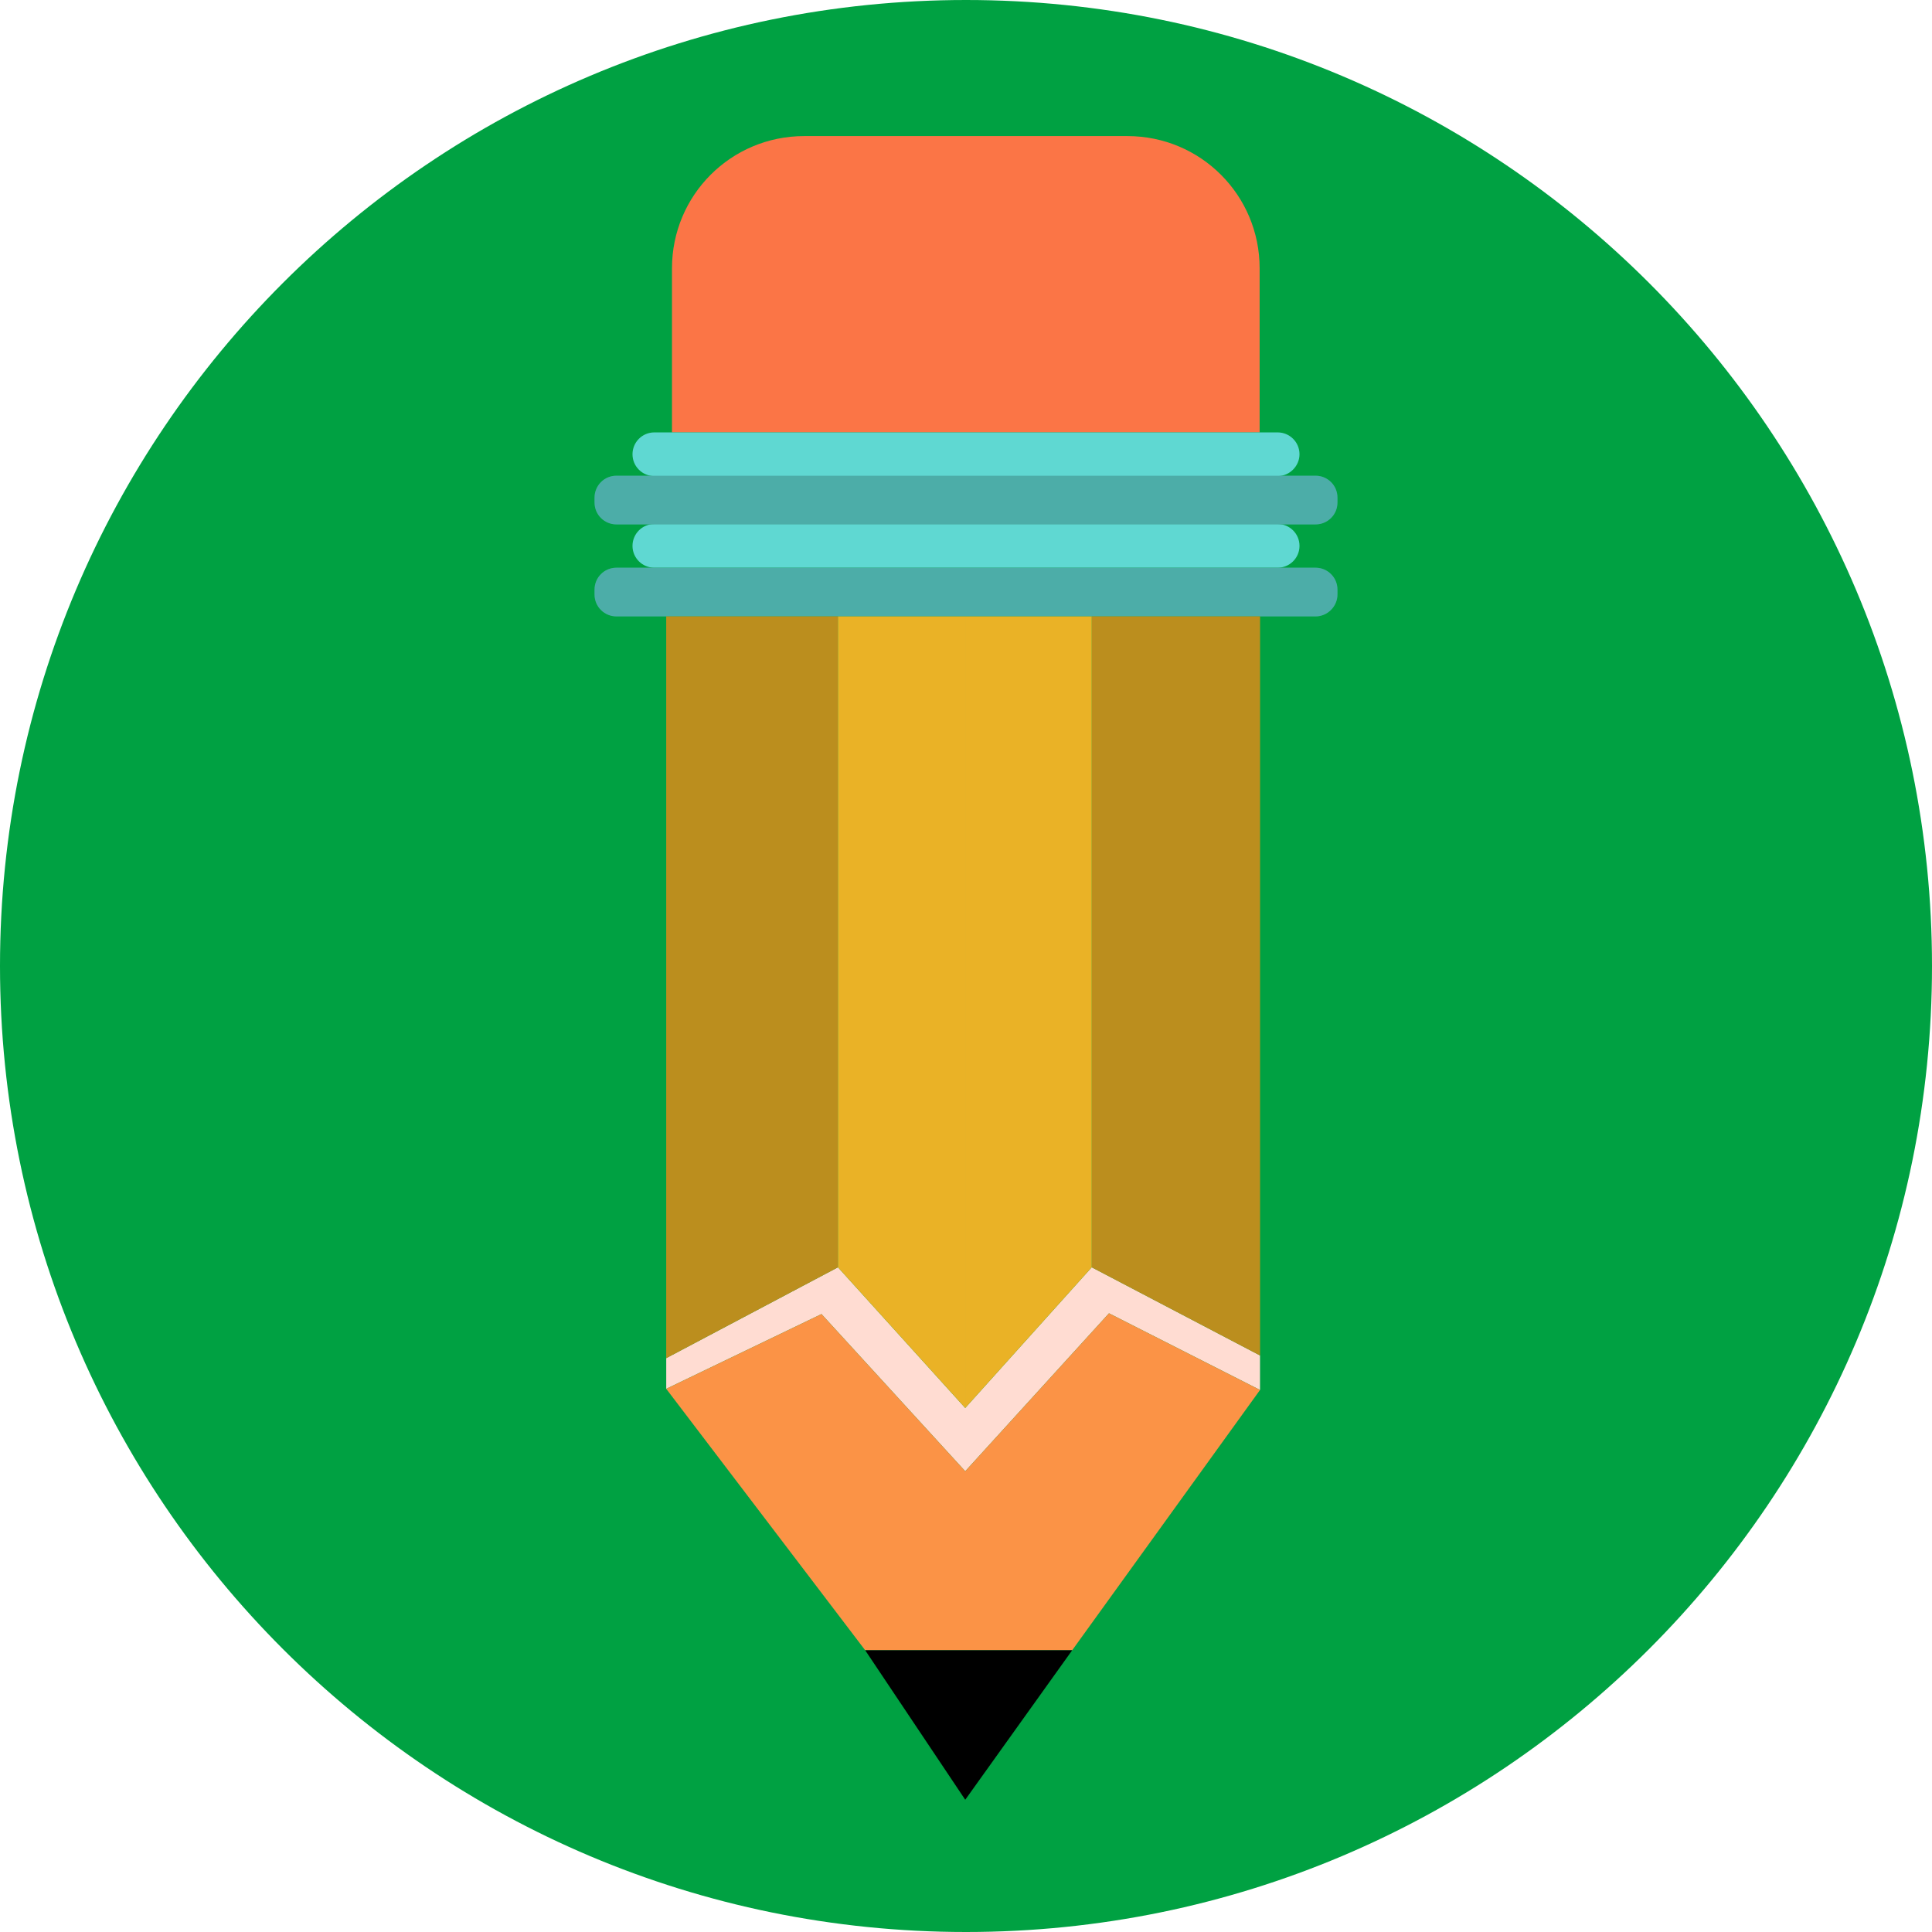
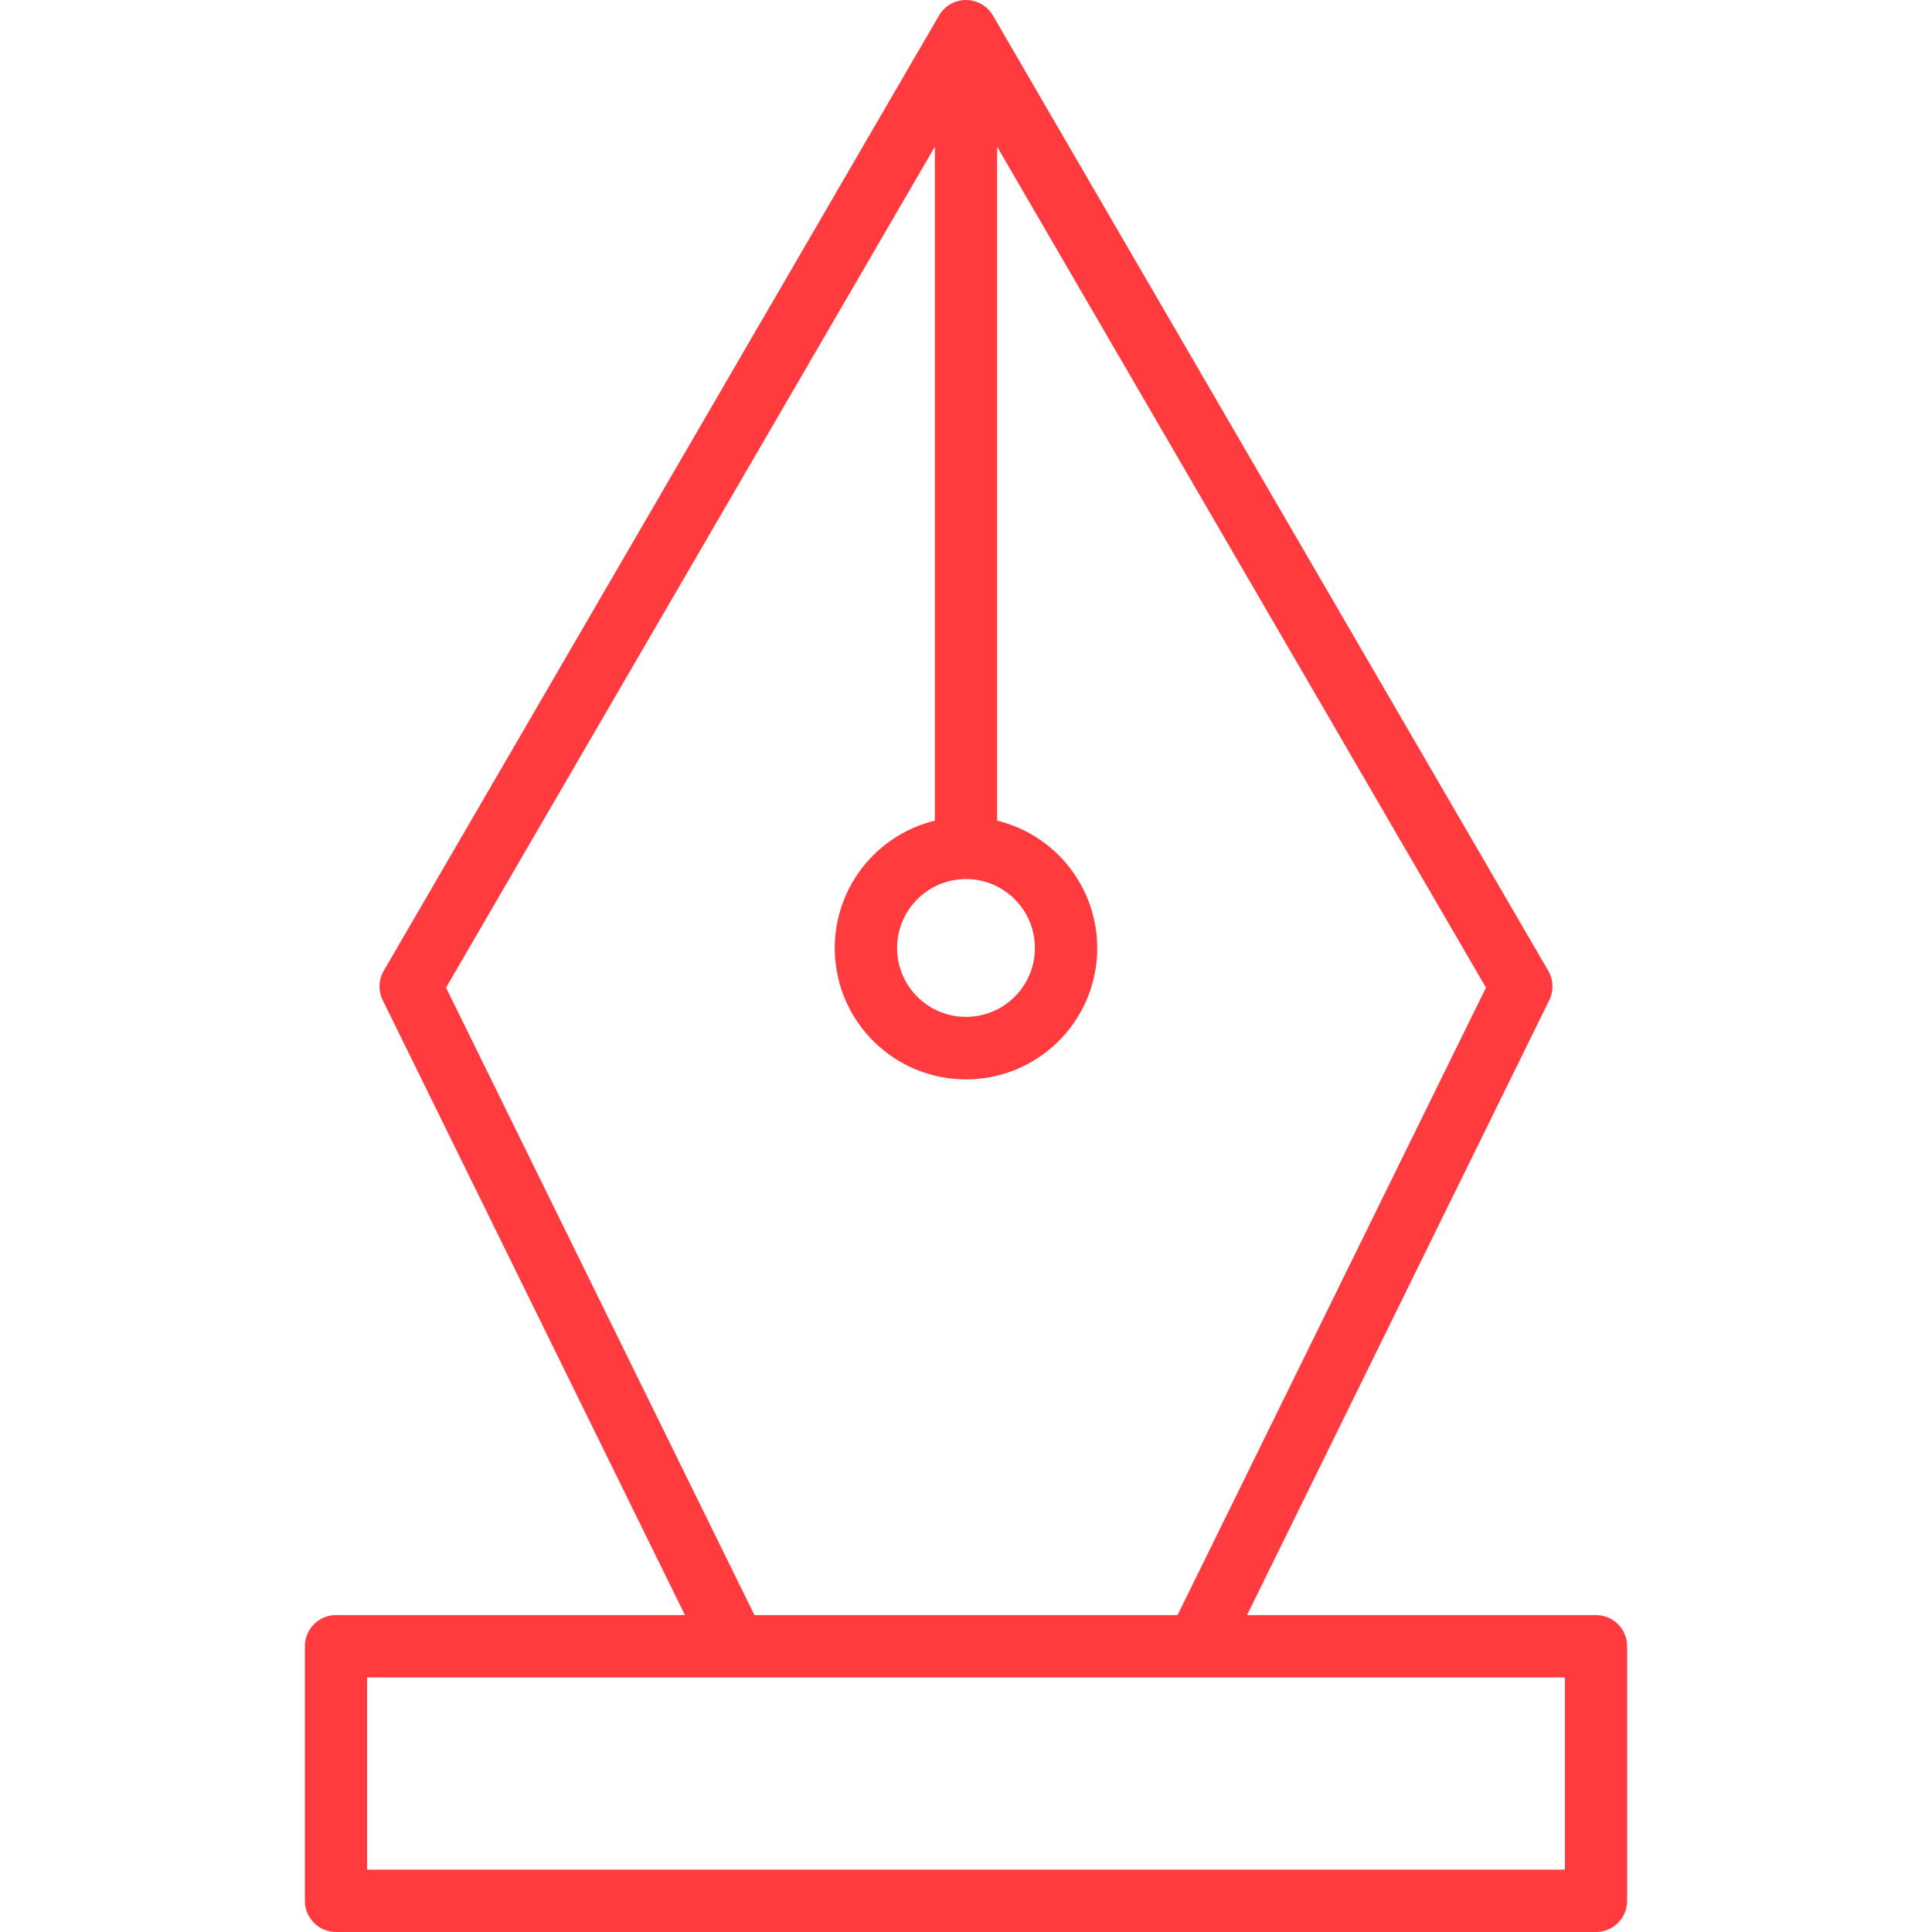
- <svg xmlns="http://www.w3.org/2000/svg" version="1.1" id="Layer_1" x="0px" y="0px" width="504px" height="504px" viewBox="0 0 504 504" style="enable-background:new 0 0 504 504;" xml:space="preserve">
-   <style type="text/css">
- 	.st0{fill:#00A142;}
- 	.st1{fill:#FB7546;}
- 	.st2{fill:#5FD8D2;}
- 	.st3{opacity:0.2;enable-background:new    ;}
- 	.st4{fill:#FFDCD2;}
- 	.st5{fill:#EAB226;}
- 	.st6{fill:#FB9346;}
- </style>
-   <circle class="st0" cx="252" cy="252" r="252" />
-   <path class="st1" d="M328.7,112.8H175.3V70c0-19.1,15.4-34.5,34.5-34.5h84.3c19.1,0,34.5,15.4,34.5,34.5v42.8H328.7z" />
-   <path class="st2" d="M333.3,124.2H170.7c-3.1,0-5.7-2.5-5.7-5.7l0,0c0-3.1,2.5-5.7,5.7-5.7h162.6c3.1,0,5.7,2.5,5.7,5.7l0,0  C339,121.6,336.4,124.2,333.3,124.2z" />
-   <path class="st2" d="M343.2,136.8H160.8c-3.1,0-5.7-2.5-5.7-5.7v-1.3c0-3.1,2.5-5.7,5.7-5.7h182.4c3.1,0,5.7,2.5,5.7,5.7v1.3  C348.9,134.3,346.3,136.8,343.2,136.8z" />
-   <path class="st2" d="M333.3,148.1H170.7c-3.1,0-5.7-2.5-5.7-5.7l0,0c0-3.1,2.5-5.7,5.7-5.7h162.6c3.1,0,5.7,2.5,5.7,5.7l0,0  C339,145.6,336.4,148.1,333.3,148.1z" />
-   <path class="st2" d="M343.2,160.8H160.8c-3.1,0-5.7-2.5-5.7-5.7v-1.3c0-3.1,2.5-5.7,5.7-5.7h182.4c3.1,0,5.7,2.5,5.7,5.7v1.3  C348.9,158.2,346.3,160.8,343.2,160.8z" />
-   <path class="st3" d="M343.2,136.8H160.8c-3.1,0-5.7-2.5-5.7-5.7v-1.3c0-3.1,2.5-5.7,5.7-5.7h182.4c3.1,0,5.7,2.5,5.7,5.7v1.3  C348.9,134.3,346.3,136.8,343.2,136.8z" />
-   <path class="st3" d="M343.2,160.8H160.8c-3.1,0-5.7-2.5-5.7-5.7v-1.3c0-3.1,2.5-5.7,5.7-5.7h182.4c3.1,0,5.7,2.5,5.7,5.7v1.3  C348.9,158.2,346.3,160.8,343.2,160.8z" />
-   <polygon class="st4" points="328.7,353.6 328.7,362.6 289.3,342.6 251.8,383.8 214.3,342.8 173.8,362.3 173.8,354.3 218.6,330.6   251.8,367.3 284.8,330.6 " />
-   <polygon class="st5" points="173.8,354.3 218.6,330.6 218.6,160.8 173.8,160.8 " />
-   <polygon class="st5" points="328.7,353.6 284.8,330.6 284.8,160.8 328.7,160.8 " />
-   <polygon class="st3" points="173.8,354.3 218.6,330.6 218.6,160.8 173.8,160.8 " />
-   <polygon class="st3" points="328.7,353.6 284.8,330.6 284.8,160.8 328.7,160.8 " />
-   <polygon class="st5" points="251.8,367.3 251.8,160.8 284.8,160.8 284.8,330.6 " />
-   <polygon class="st5" points="218.6,330.6 251.8,367.3 251.8,160.8 218.6,160.8 " />
-   <polygon class="st6" points="173.8,362.3 225.7,430.5 279.7,430.5 328.7,362.6 289.3,342.6 251.8,383.8 214.3,342.8 " />
-   <polygon points="225.7,430.5 251.8,469.5 279.7,430.5 " />
+ <svg xmlns="http://www.w3.org/2000/svg" viewBox="0 0 300 300">
+   <path d="m247.82 250.79h-54.18l46.93-95.48a4.84 4.84 0 0 0 -.16-4.57l-86.23-148.33a4.84 4.84 0 0 0 -8.37 0l-86.22 148.33a4.84 4.84 0 0 0 -.16 4.57l46.93 95.48h-54.18a4.84 4.84 0 0 0 -4.84 4.84v39.53a4.84 4.84 0 0 0 4.84 4.84h195.64a4.84 4.84 0 0 0 4.84-4.84v-39.53a4.84 4.84 0 0 0 -4.84-4.84zm-97.82-114.29a10.7 10.7 0 1 1 -10.7 10.7 10.71 10.71 0 0 1 10.7-10.7zm-80.74 16.86 75.9-130.57v104.64a20.38 20.38 0 1 0 9.68 0v-104.64l75.9 130.57-47.89 97.43h-65.7zm173.74 136.96h-186v-29.85h186z" fill="#ff3b3f" />
</svg>
